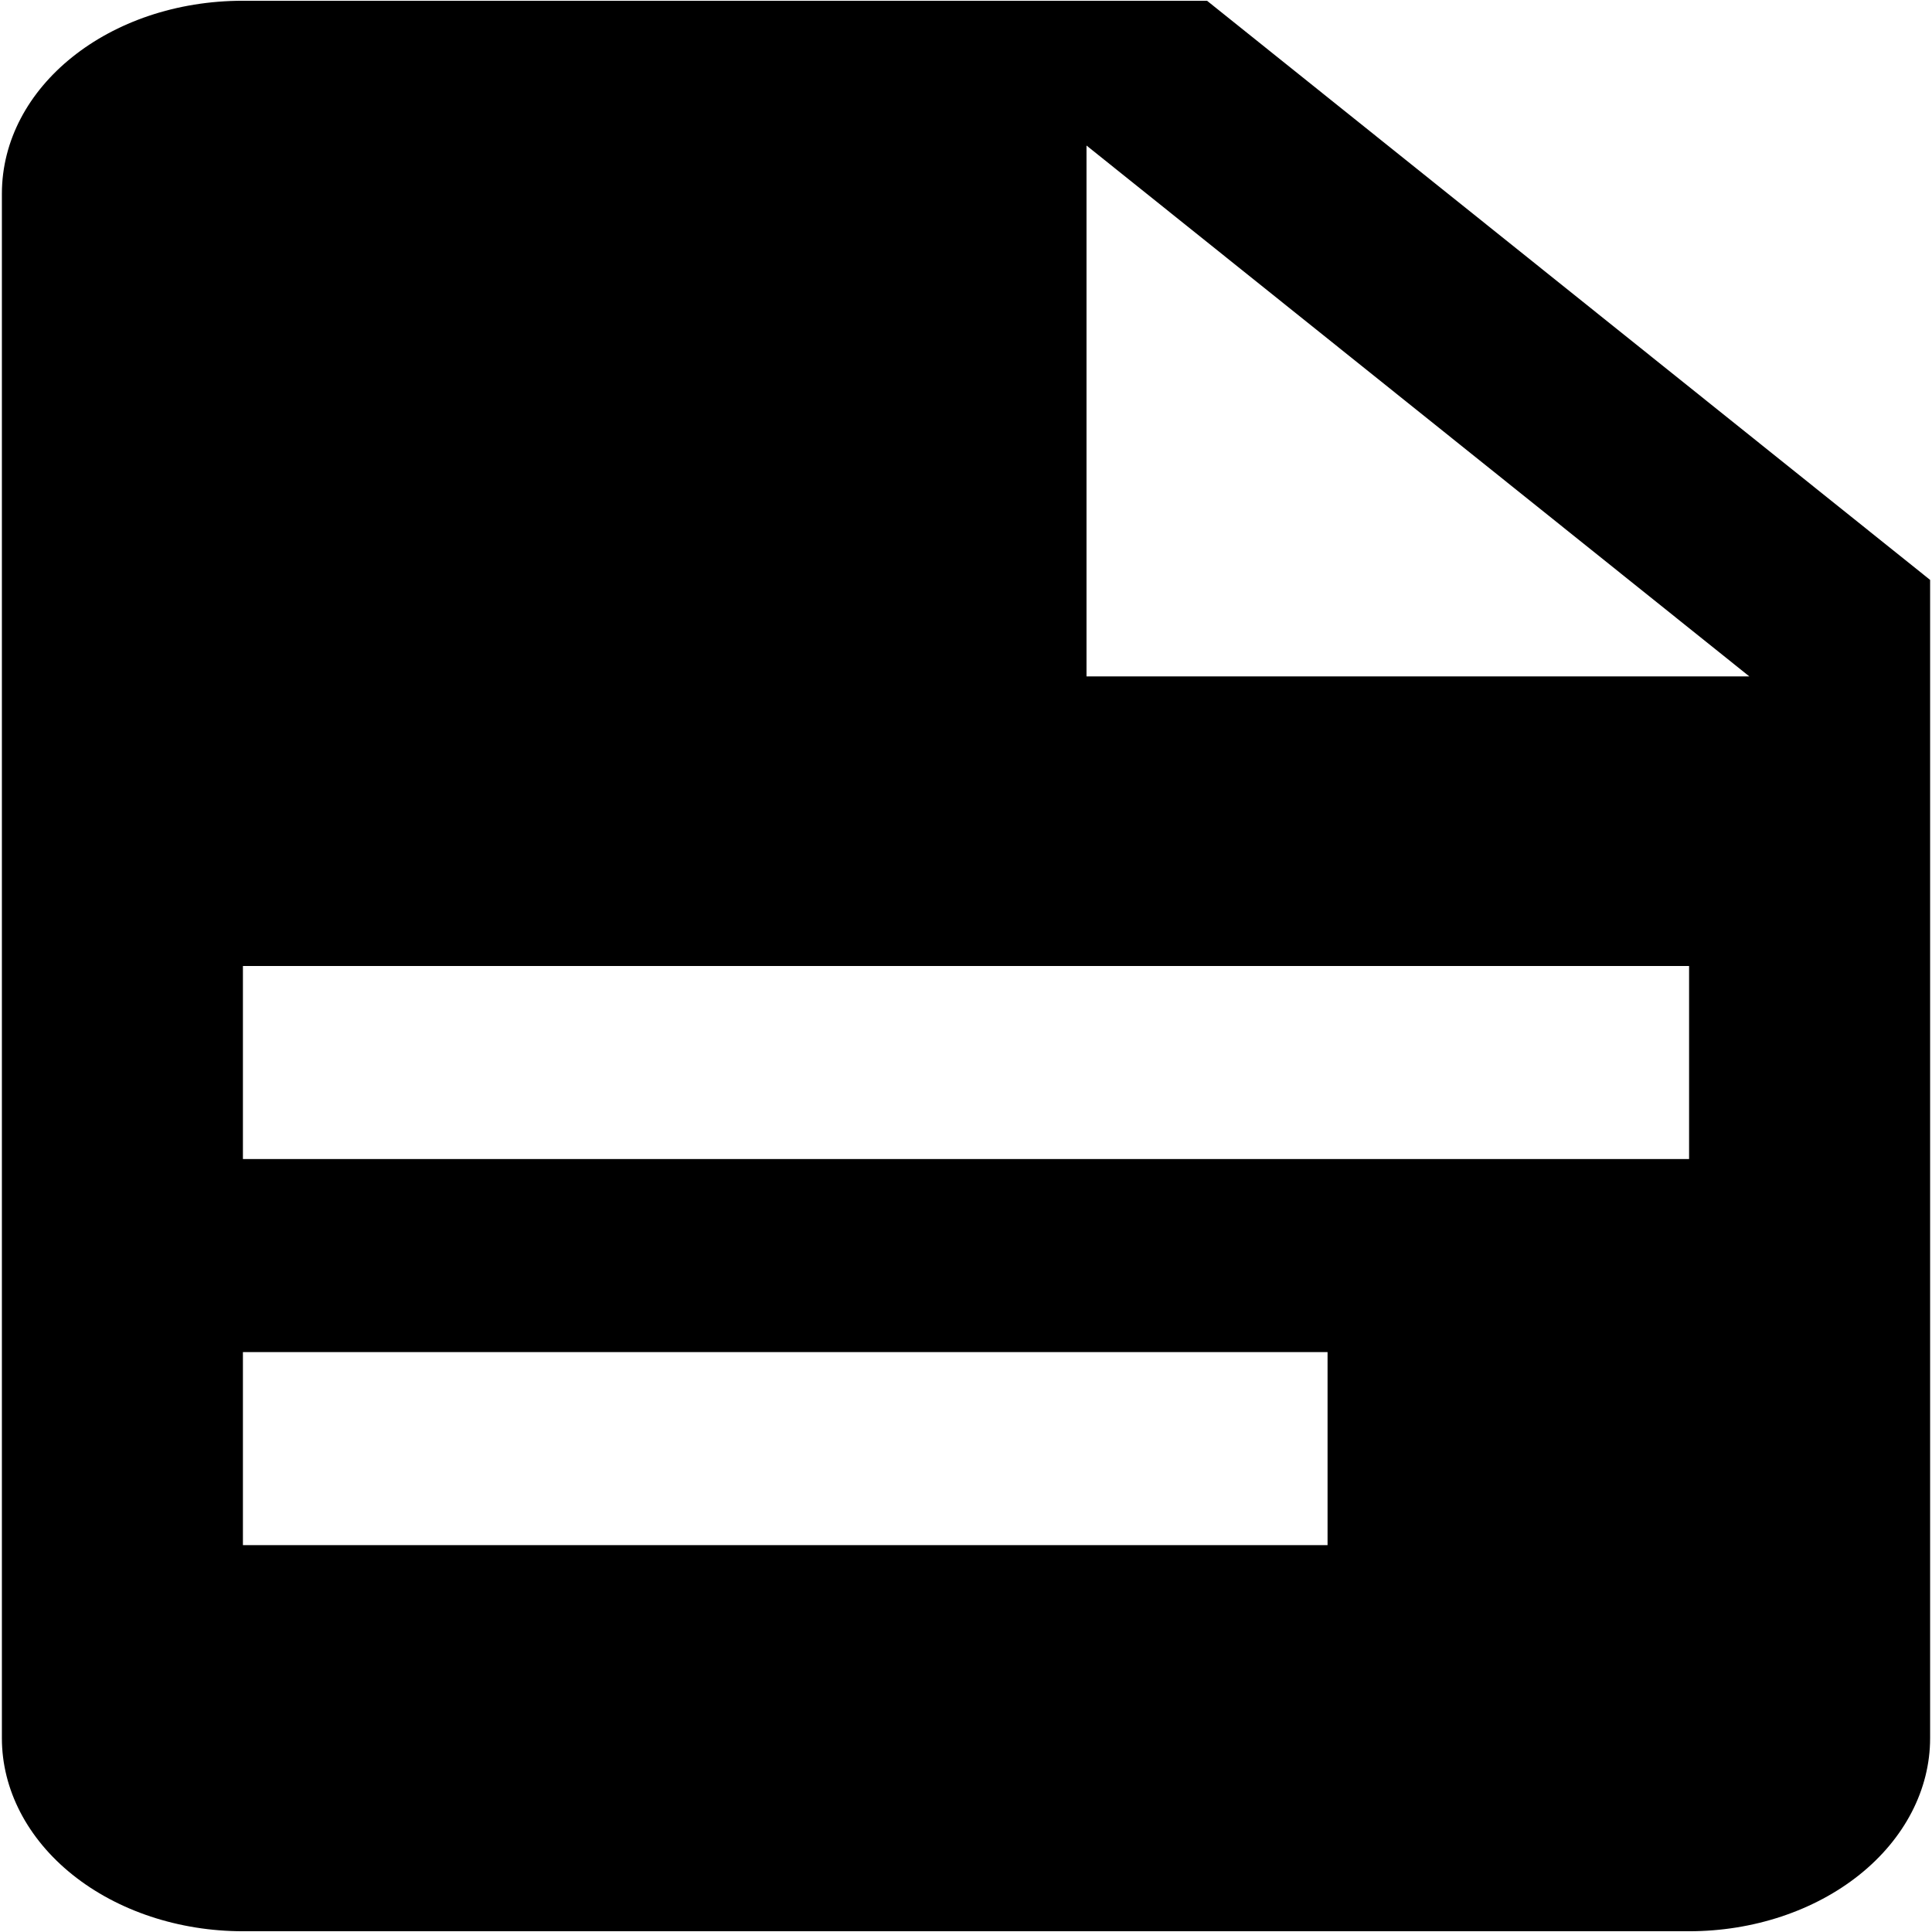
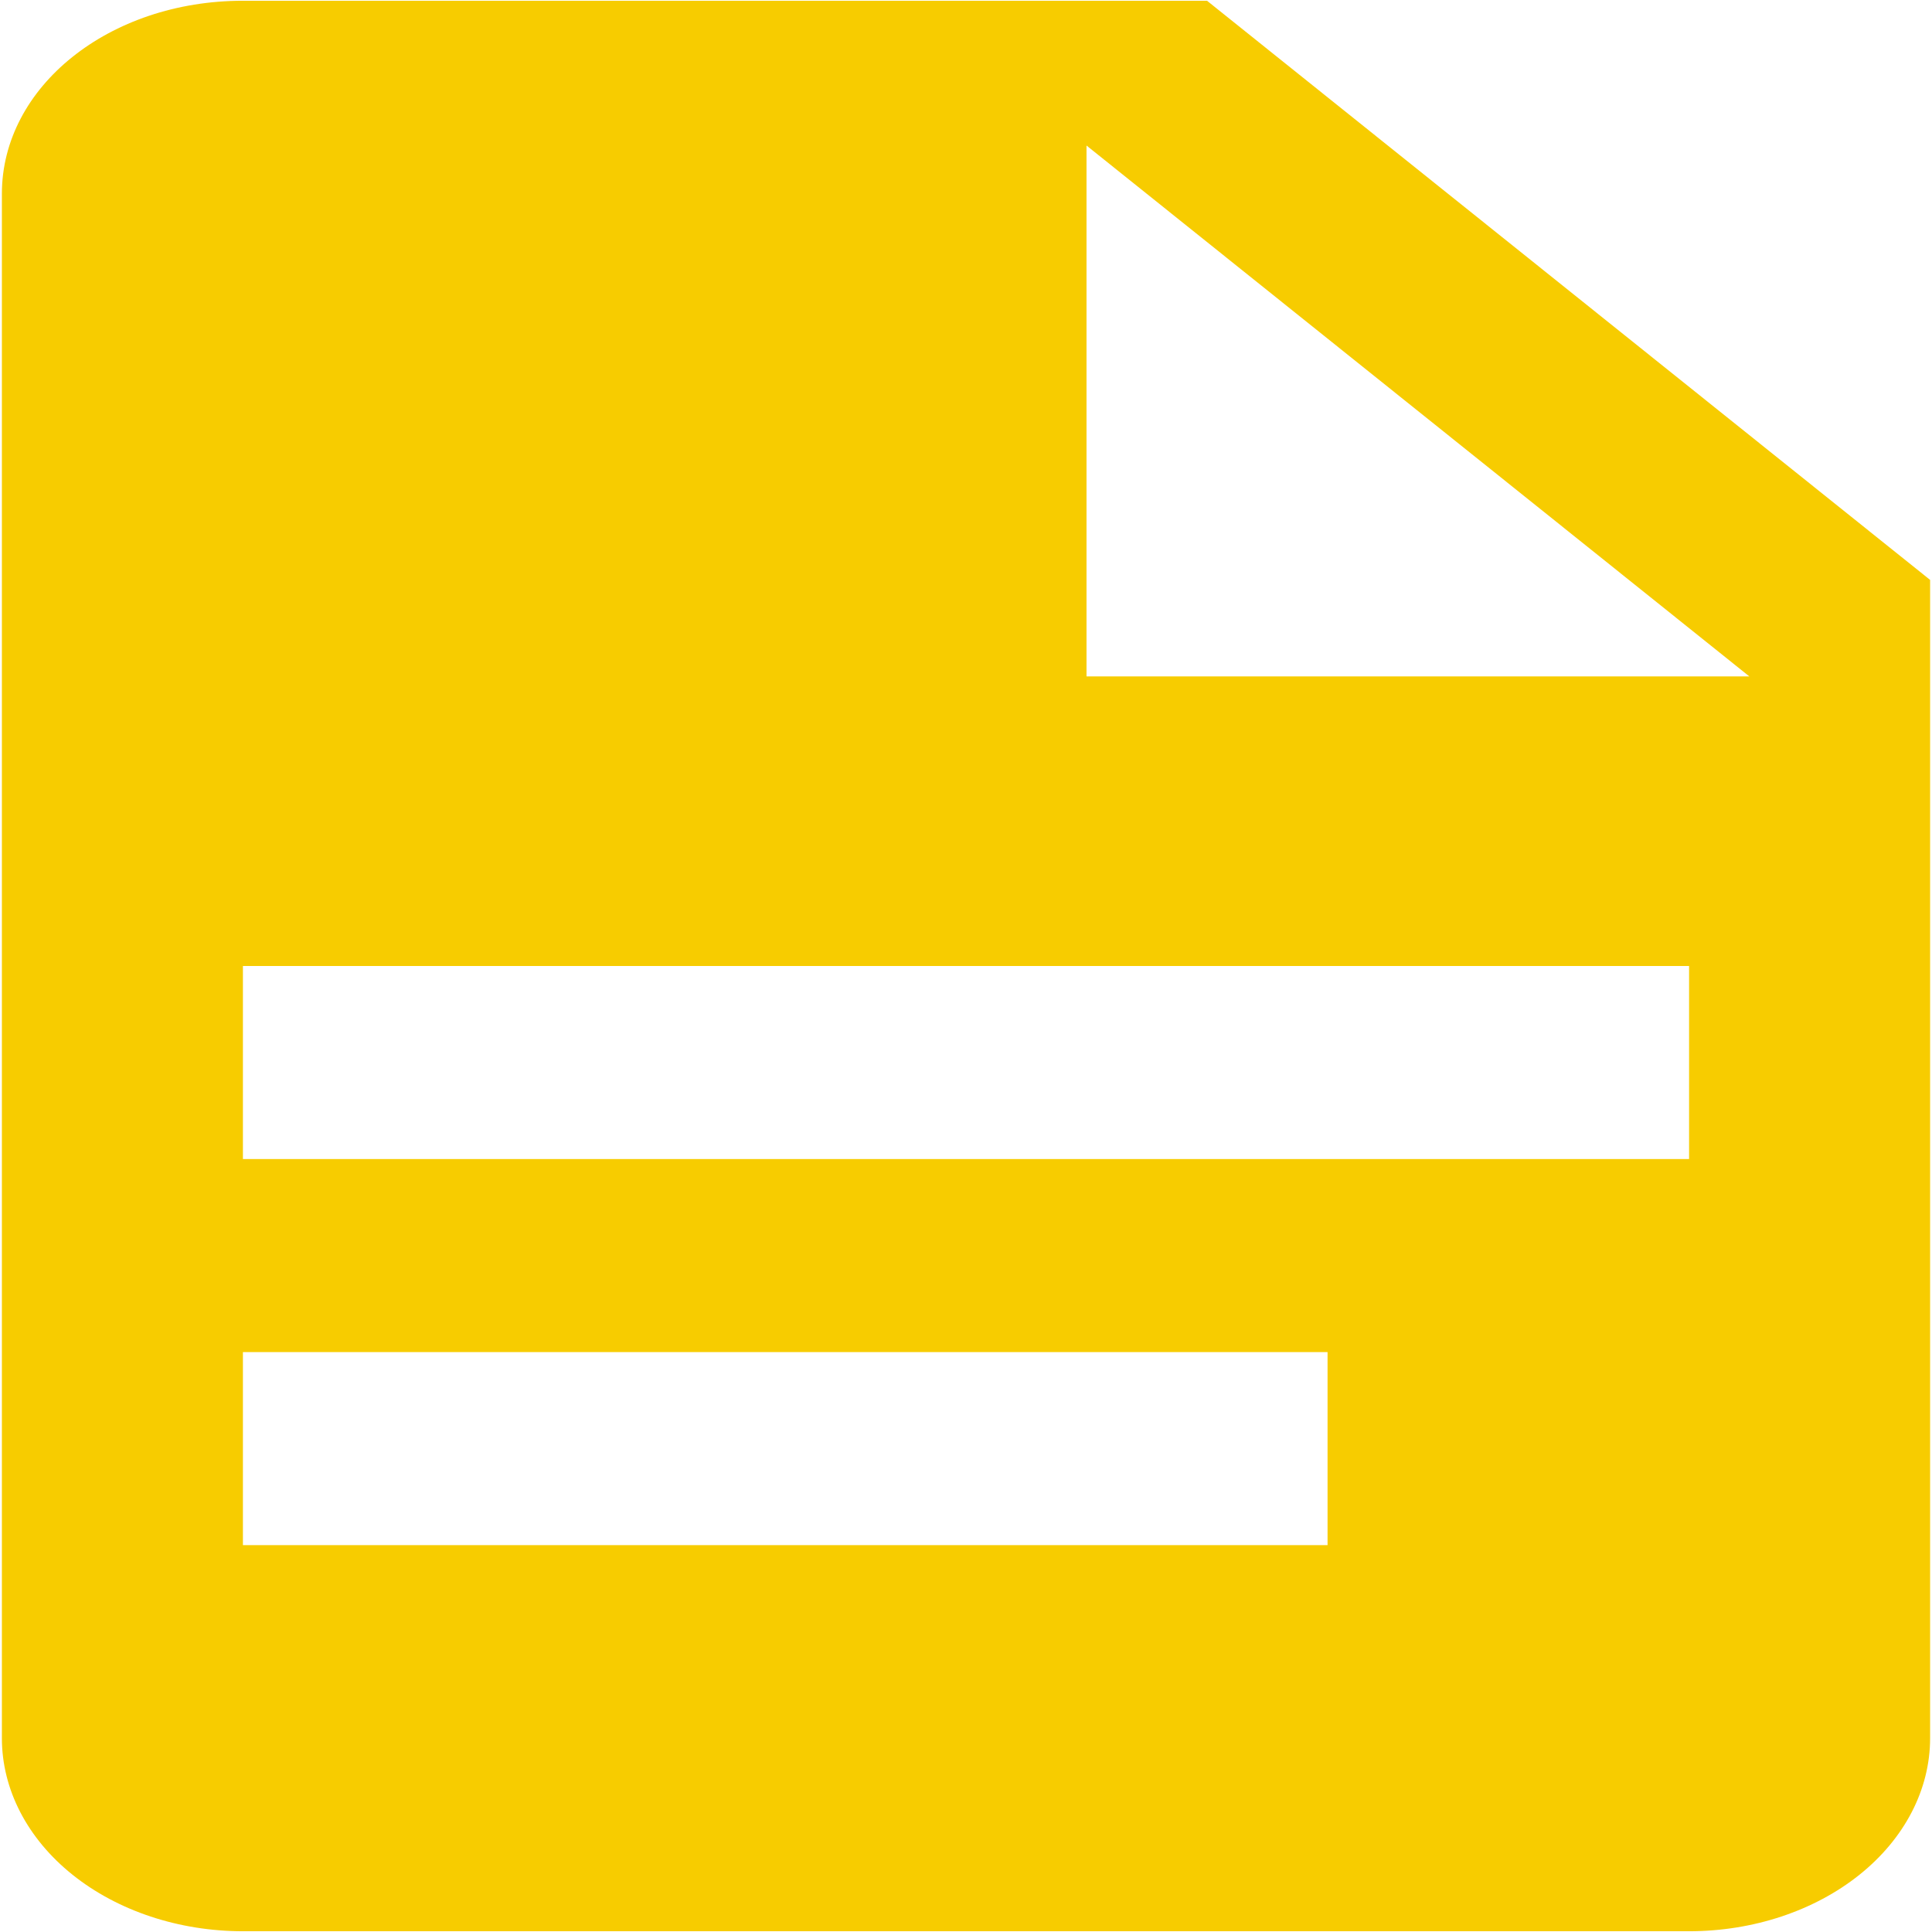
<svg xmlns="http://www.w3.org/2000/svg" width="128" height="128">
-   <path d="M71.984 44.815H115.9L71.984 9.642v35.173zM16.094.05h63.875l47.906 38.37v76.74c0 3.392-1.682 6.645-4.677 9.044-2.995 2.399-7.056 3.746-11.292 3.746H16.094c-4.236 0-8.297-1.347-11.292-3.746-2.995-2.399-4.677-5.652-4.677-9.044V12.84C.125 5.742 7.23.05 16.094.05zm71.86 102.32V89.58h-71.86v12.79h71.86zm23.952-25.58V64H16.094v12.79h95.812z" />
+   <path fill="#F7CC00" d="M71.984 44.815H115.9L71.984 9.642v35.173zM16.094.05h63.875l47.906 38.37v76.74c0 3.392-1.682 6.645-4.677 9.044-2.995 2.399-7.056 3.746-11.292 3.746H16.094c-4.236 0-8.297-1.347-11.292-3.746-2.995-2.399-4.677-5.652-4.677-9.044V12.84C.125 5.742 7.23.05 16.094.05zm71.86 102.32V89.58h-71.86v12.79h71.86zm23.952-25.58V64H16.094v12.79h95.812z" />
</svg>
